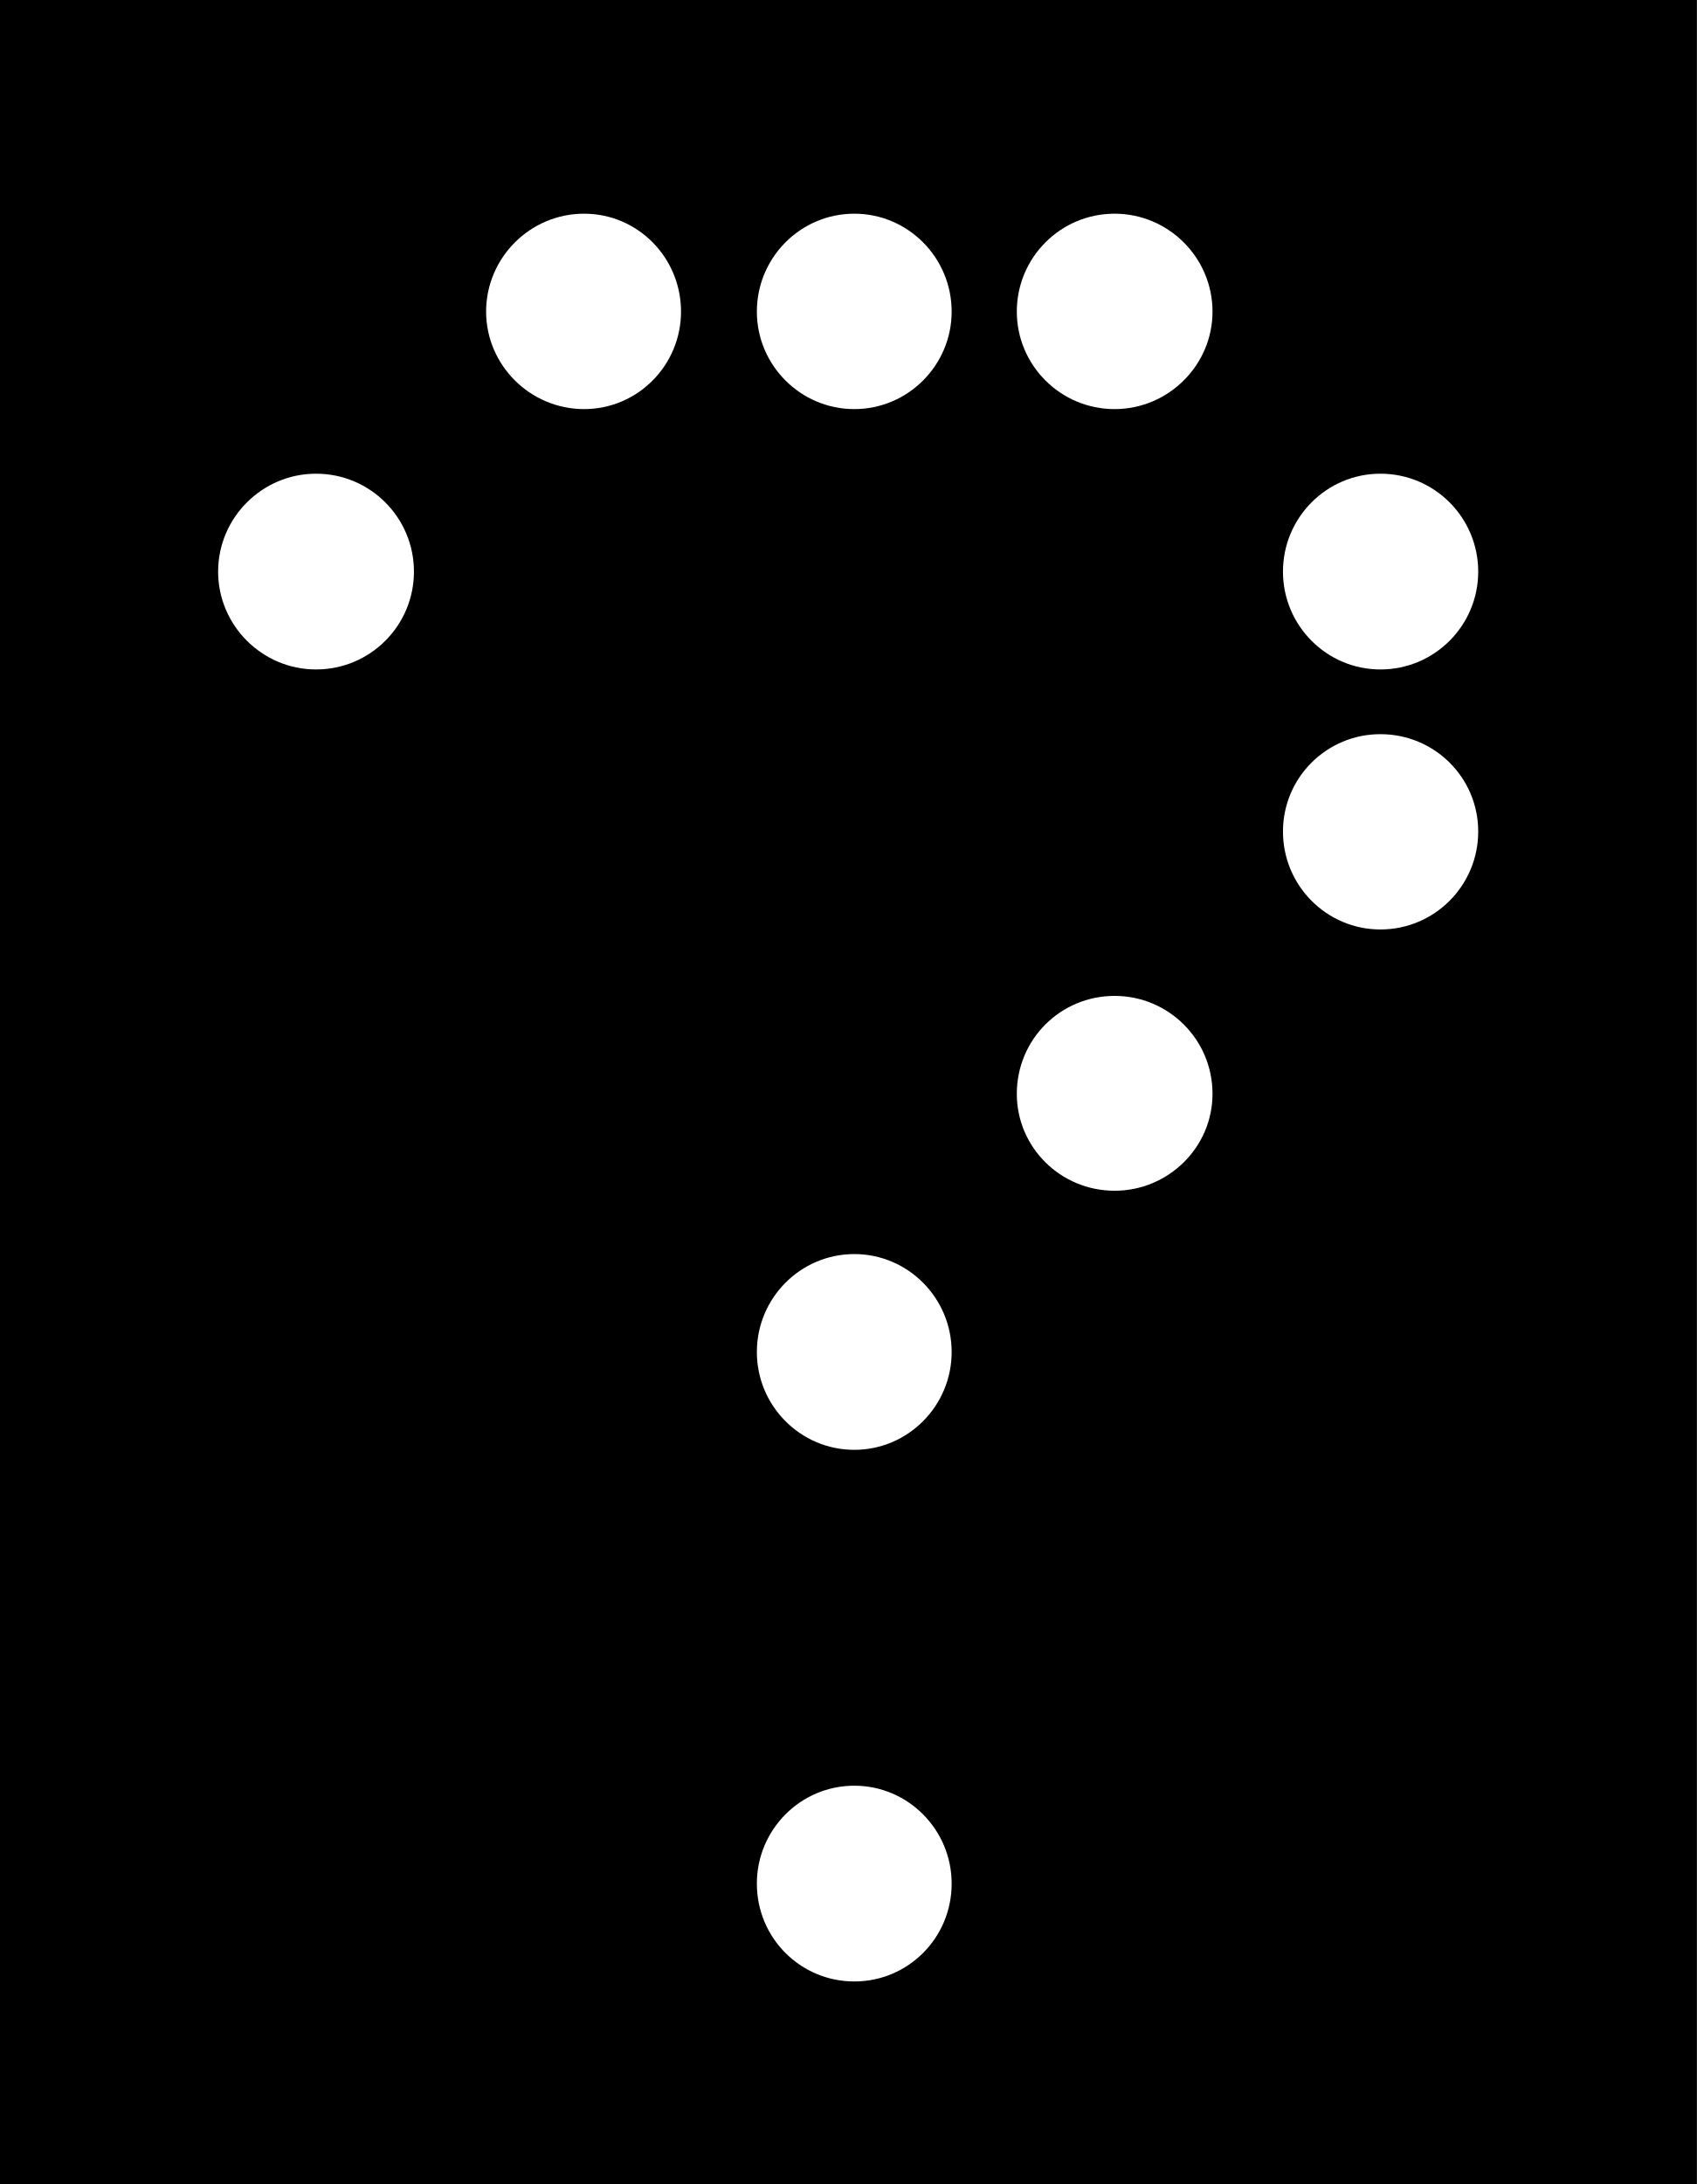
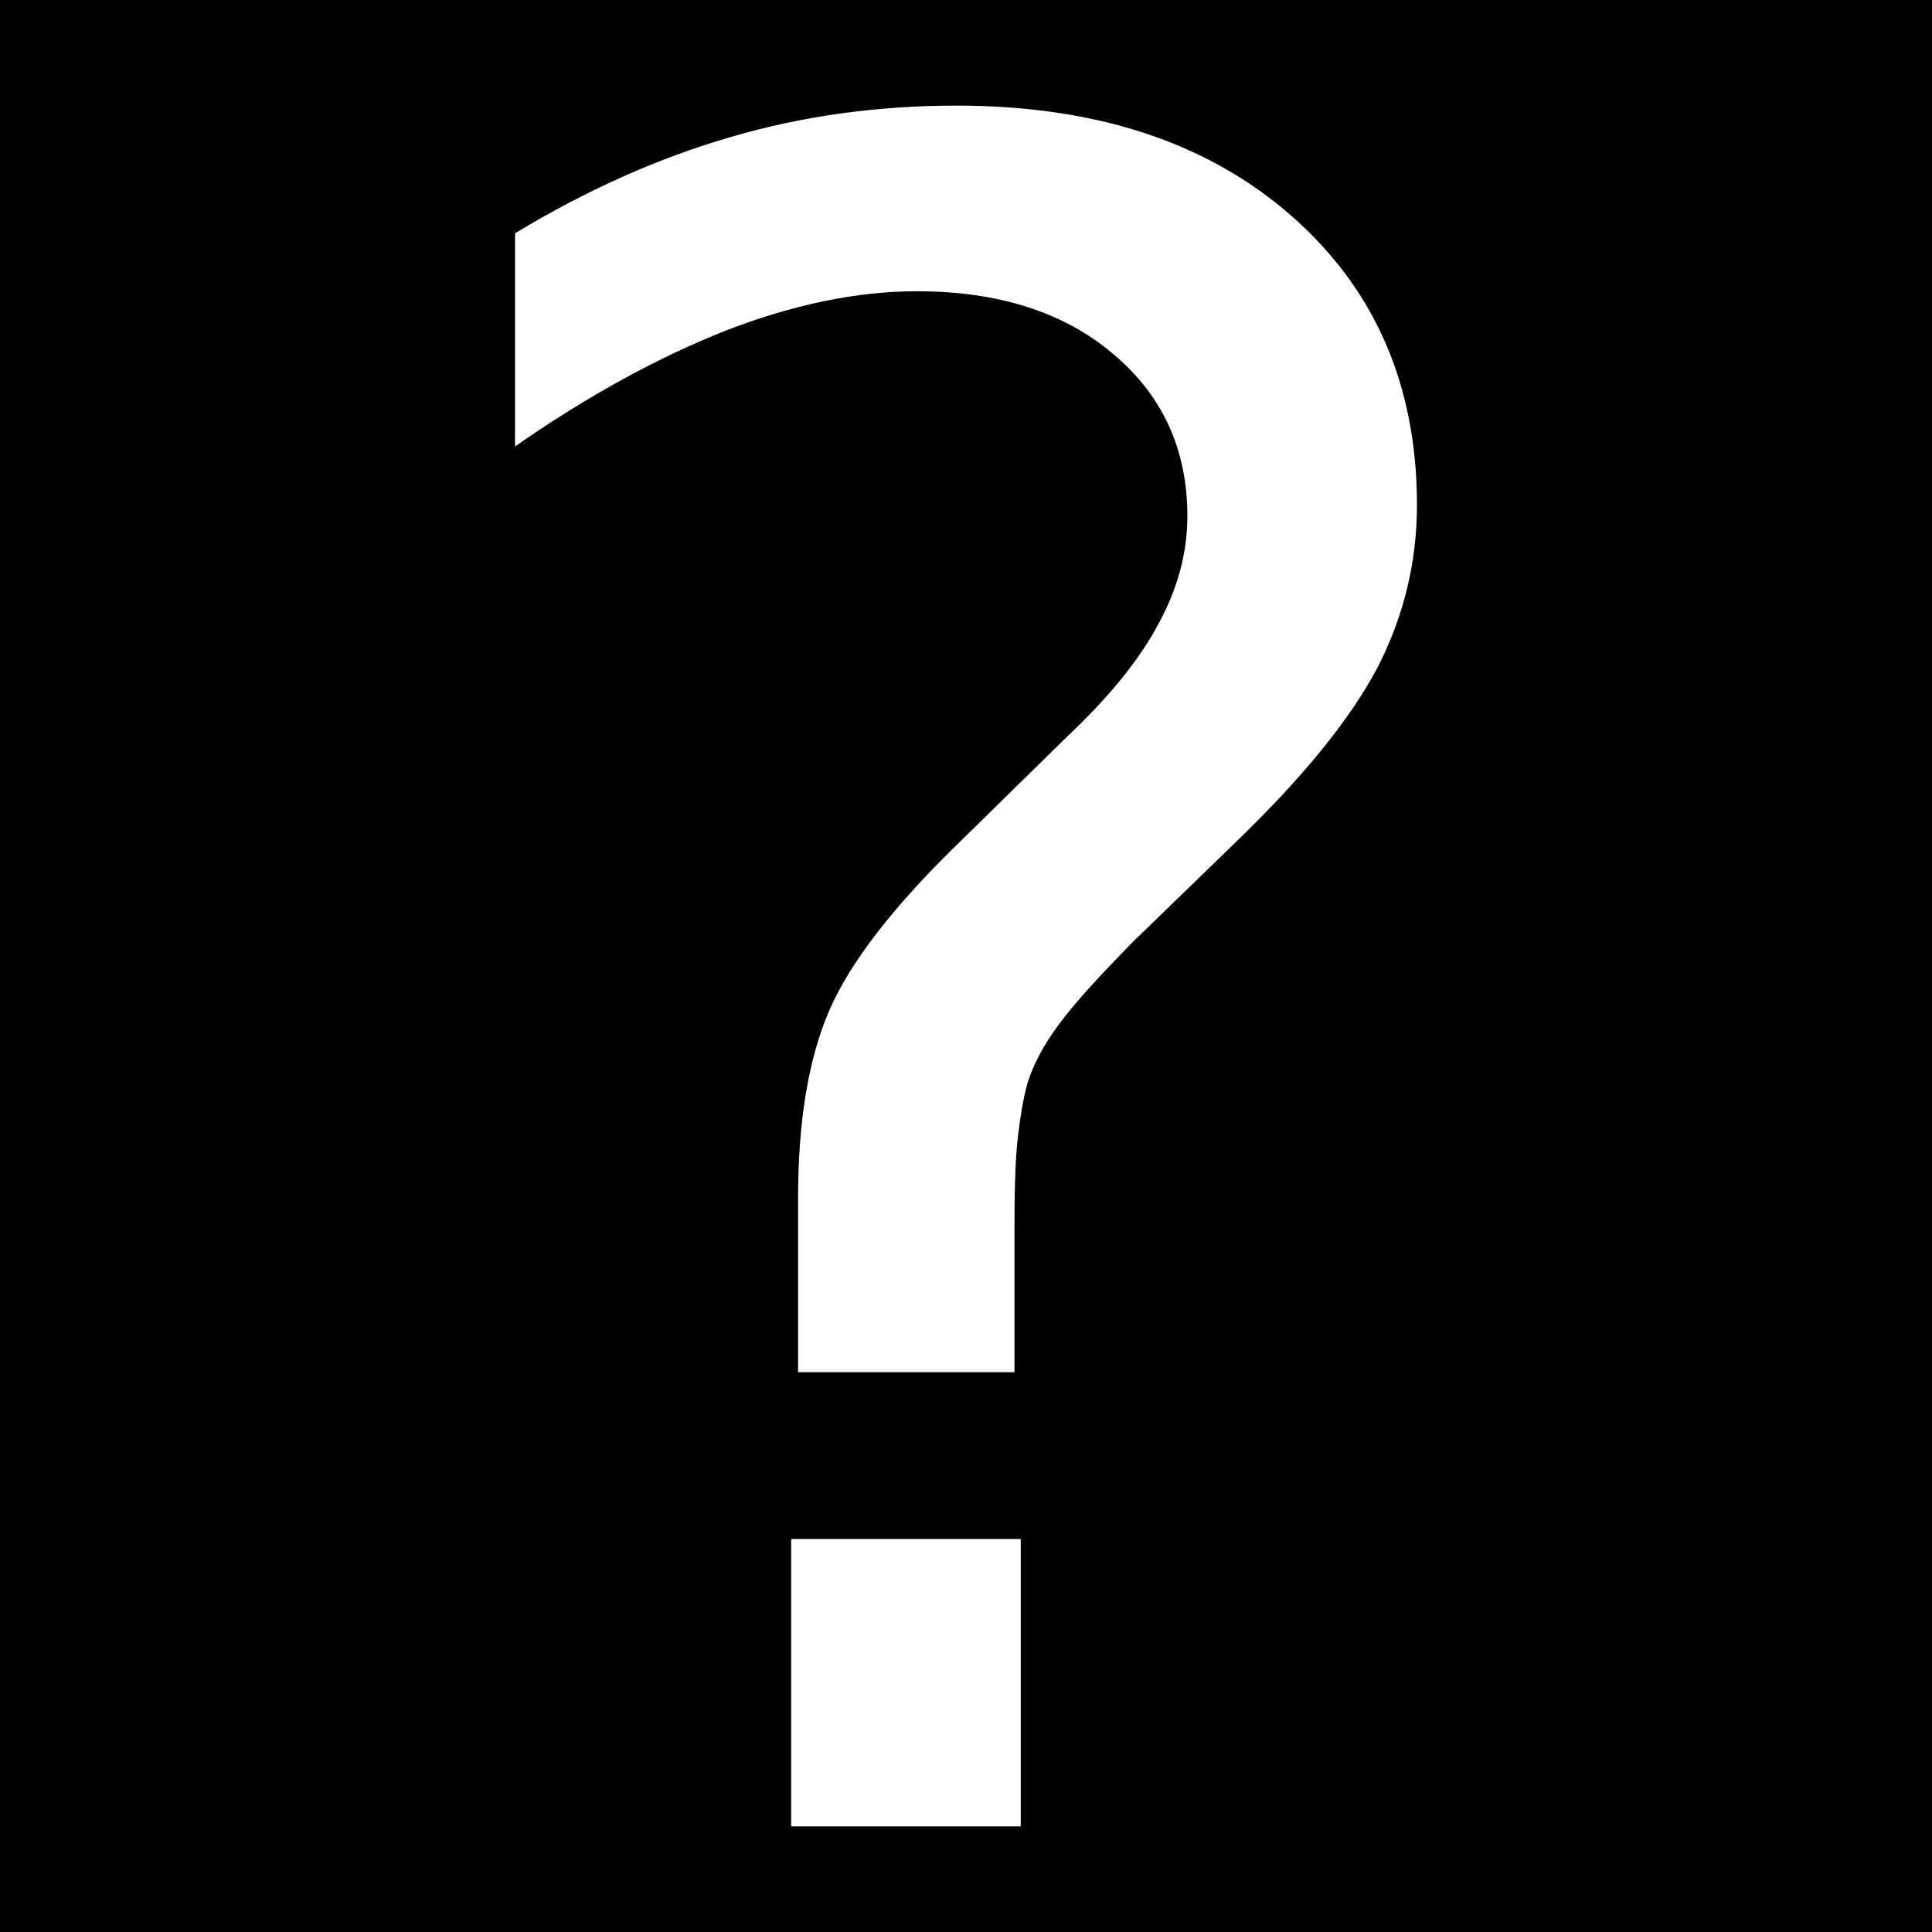
- <svg xmlns="http://www.w3.org/2000/svg" width="14.766" height="19" viewBox="0 0 14.766 19">
-   <path fill-rule="nonzero" fill="rgb(0%, 0%, 0%)" fill-opacity="1" d="M 0 0 L 14.766 0 L 14.766 19 L 0 19 Z M 0 0 " />
-   <path fill-rule="nonzero" fill="rgb(100%, 100%, 100%)" fill-opacity="1" d="M 12.863 7.234 C 12.863 7.703 12.484 8.086 12.012 8.086 C 11.543 8.086 11.164 7.703 11.164 7.234 C 11.164 6.766 11.543 6.387 12.012 6.387 C 12.484 6.387 12.863 6.766 12.863 7.234 Z M 12.863 7.234 " />
-   <path fill-rule="nonzero" fill="rgb(100%, 100%, 100%)" fill-opacity="1" d="M 12.863 4.973 C 12.863 5.441 12.484 5.824 12.012 5.824 C 11.543 5.824 11.164 5.441 11.164 4.973 C 11.164 4.504 11.543 4.121 12.012 4.121 C 12.484 4.121 12.863 4.504 12.863 4.973 Z M 12.863 4.973 " />
-   <path fill-rule="nonzero" fill="rgb(100%, 100%, 100%)" fill-opacity="1" d="M 10.551 9.516 C 10.551 9.98 10.168 10.359 9.699 10.359 C 9.227 10.359 8.848 9.98 8.848 9.516 C 8.848 9.043 9.227 8.664 9.699 8.664 C 10.168 8.664 10.551 9.043 10.551 9.516 Z M 10.551 9.516 " />
-   <path fill-rule="nonzero" fill="rgb(100%, 100%, 100%)" fill-opacity="1" d="M 10.551 2.711 C 10.551 3.176 10.168 3.559 9.699 3.559 C 9.227 3.559 8.848 3.176 8.848 2.711 C 8.848 2.242 9.227 1.859 9.699 1.859 C 10.168 1.859 10.551 2.242 10.551 2.711 Z M 10.551 2.711 " />
-   <path fill-rule="nonzero" fill="rgb(100%, 100%, 100%)" fill-opacity="1" d="M 8.281 2.711 C 8.281 3.176 7.902 3.559 7.434 3.559 C 6.965 3.559 6.586 3.176 6.586 2.711 C 6.586 2.242 6.965 1.859 7.434 1.859 C 7.902 1.859 8.281 2.242 8.281 2.711 Z M 8.281 2.711 " />
-   <path fill-rule="nonzero" fill="rgb(100%, 100%, 100%)" fill-opacity="1" d="M 8.281 11.762 C 8.281 12.23 7.902 12.613 7.434 12.613 C 6.965 12.613 6.586 12.23 6.586 11.762 C 6.586 11.293 6.965 10.91 7.434 10.91 C 7.902 10.91 8.281 11.293 8.281 11.762 Z M 8.281 11.762 " />
-   <path fill-rule="nonzero" fill="rgb(100%, 100%, 100%)" fill-opacity="1" d="M 8.281 16.387 C 8.281 16.859 7.902 17.238 7.434 17.238 C 6.965 17.238 6.586 16.859 6.586 16.387 C 6.586 15.918 6.965 15.535 7.434 15.535 C 7.902 15.535 8.281 15.918 8.281 16.387 Z M 8.281 16.387 " />
-   <path fill-rule="nonzero" fill="rgb(100%, 100%, 100%)" fill-opacity="1" d="M 3.602 4.973 C 3.602 5.441 3.223 5.824 2.75 5.824 C 2.281 5.824 1.898 5.441 1.898 4.973 C 1.898 4.504 2.281 4.121 2.75 4.121 C 3.223 4.121 3.602 4.504 3.602 4.973 Z M 3.602 4.973 " />
-   <path fill-rule="nonzero" fill="rgb(100%, 100%, 100%)" fill-opacity="1" d="M 5.926 2.711 C 5.926 3.176 5.551 3.559 5.082 3.559 C 4.613 3.559 4.23 3.176 4.23 2.711 C 4.23 2.242 4.613 1.859 5.082 1.859 C 5.551 1.859 5.926 2.242 5.926 2.711 Z M 5.926 2.711 " />
+ <svg xmlns="http://www.w3.org/2000/svg" width="12" height="12" viewBox="0 0 12 12">
+   <rect x="-1.2" y="-1.2" width="14.4" height="14.4" fill="rgb(0%, 0%, 0%)" fill-opacity="1" />
+   <path fill-rule="nonzero" fill="rgb(100%, 100%, 100%)" fill-opacity="1" d="M 4.914 9.559 L 6.34 9.559 L 6.34 11.344 L 4.914 11.344 Z M 6.301 8.523 L 4.957 8.523 L 4.957 7.441 C 4.957 6.969 5.02 6.578 5.152 6.273 C 5.285 5.969 5.559 5.617 5.98 5.211 L 6.617 4.586 C 6.883 4.336 7.074 4.102 7.191 3.883 C 7.312 3.664 7.375 3.438 7.375 3.207 C 7.375 2.789 7.219 2.453 6.91 2.195 C 6.605 1.938 6.199 1.809 5.695 1.809 C 5.324 1.809 4.926 1.891 4.504 2.055 C 4.09 2.219 3.652 2.457 3.199 2.773 L 3.199 1.449 C 3.637 1.184 4.082 0.984 4.535 0.852 C 4.988 0.719 5.457 0.656 5.941 0.656 C 6.805 0.656 7.496 0.883 8.016 1.336 C 8.539 1.793 8.801 2.391 8.801 3.137 C 8.801 3.492 8.719 3.832 8.551 4.156 C 8.379 4.477 8.086 4.836 7.664 5.242 L 7.043 5.844 C 6.824 6.066 6.668 6.238 6.574 6.367 C 6.484 6.488 6.422 6.605 6.383 6.723 C 6.355 6.824 6.336 6.941 6.32 7.082 C 6.305 7.223 6.301 7.414 6.301 7.66 Z M 6.301 8.523 " />
</svg>
